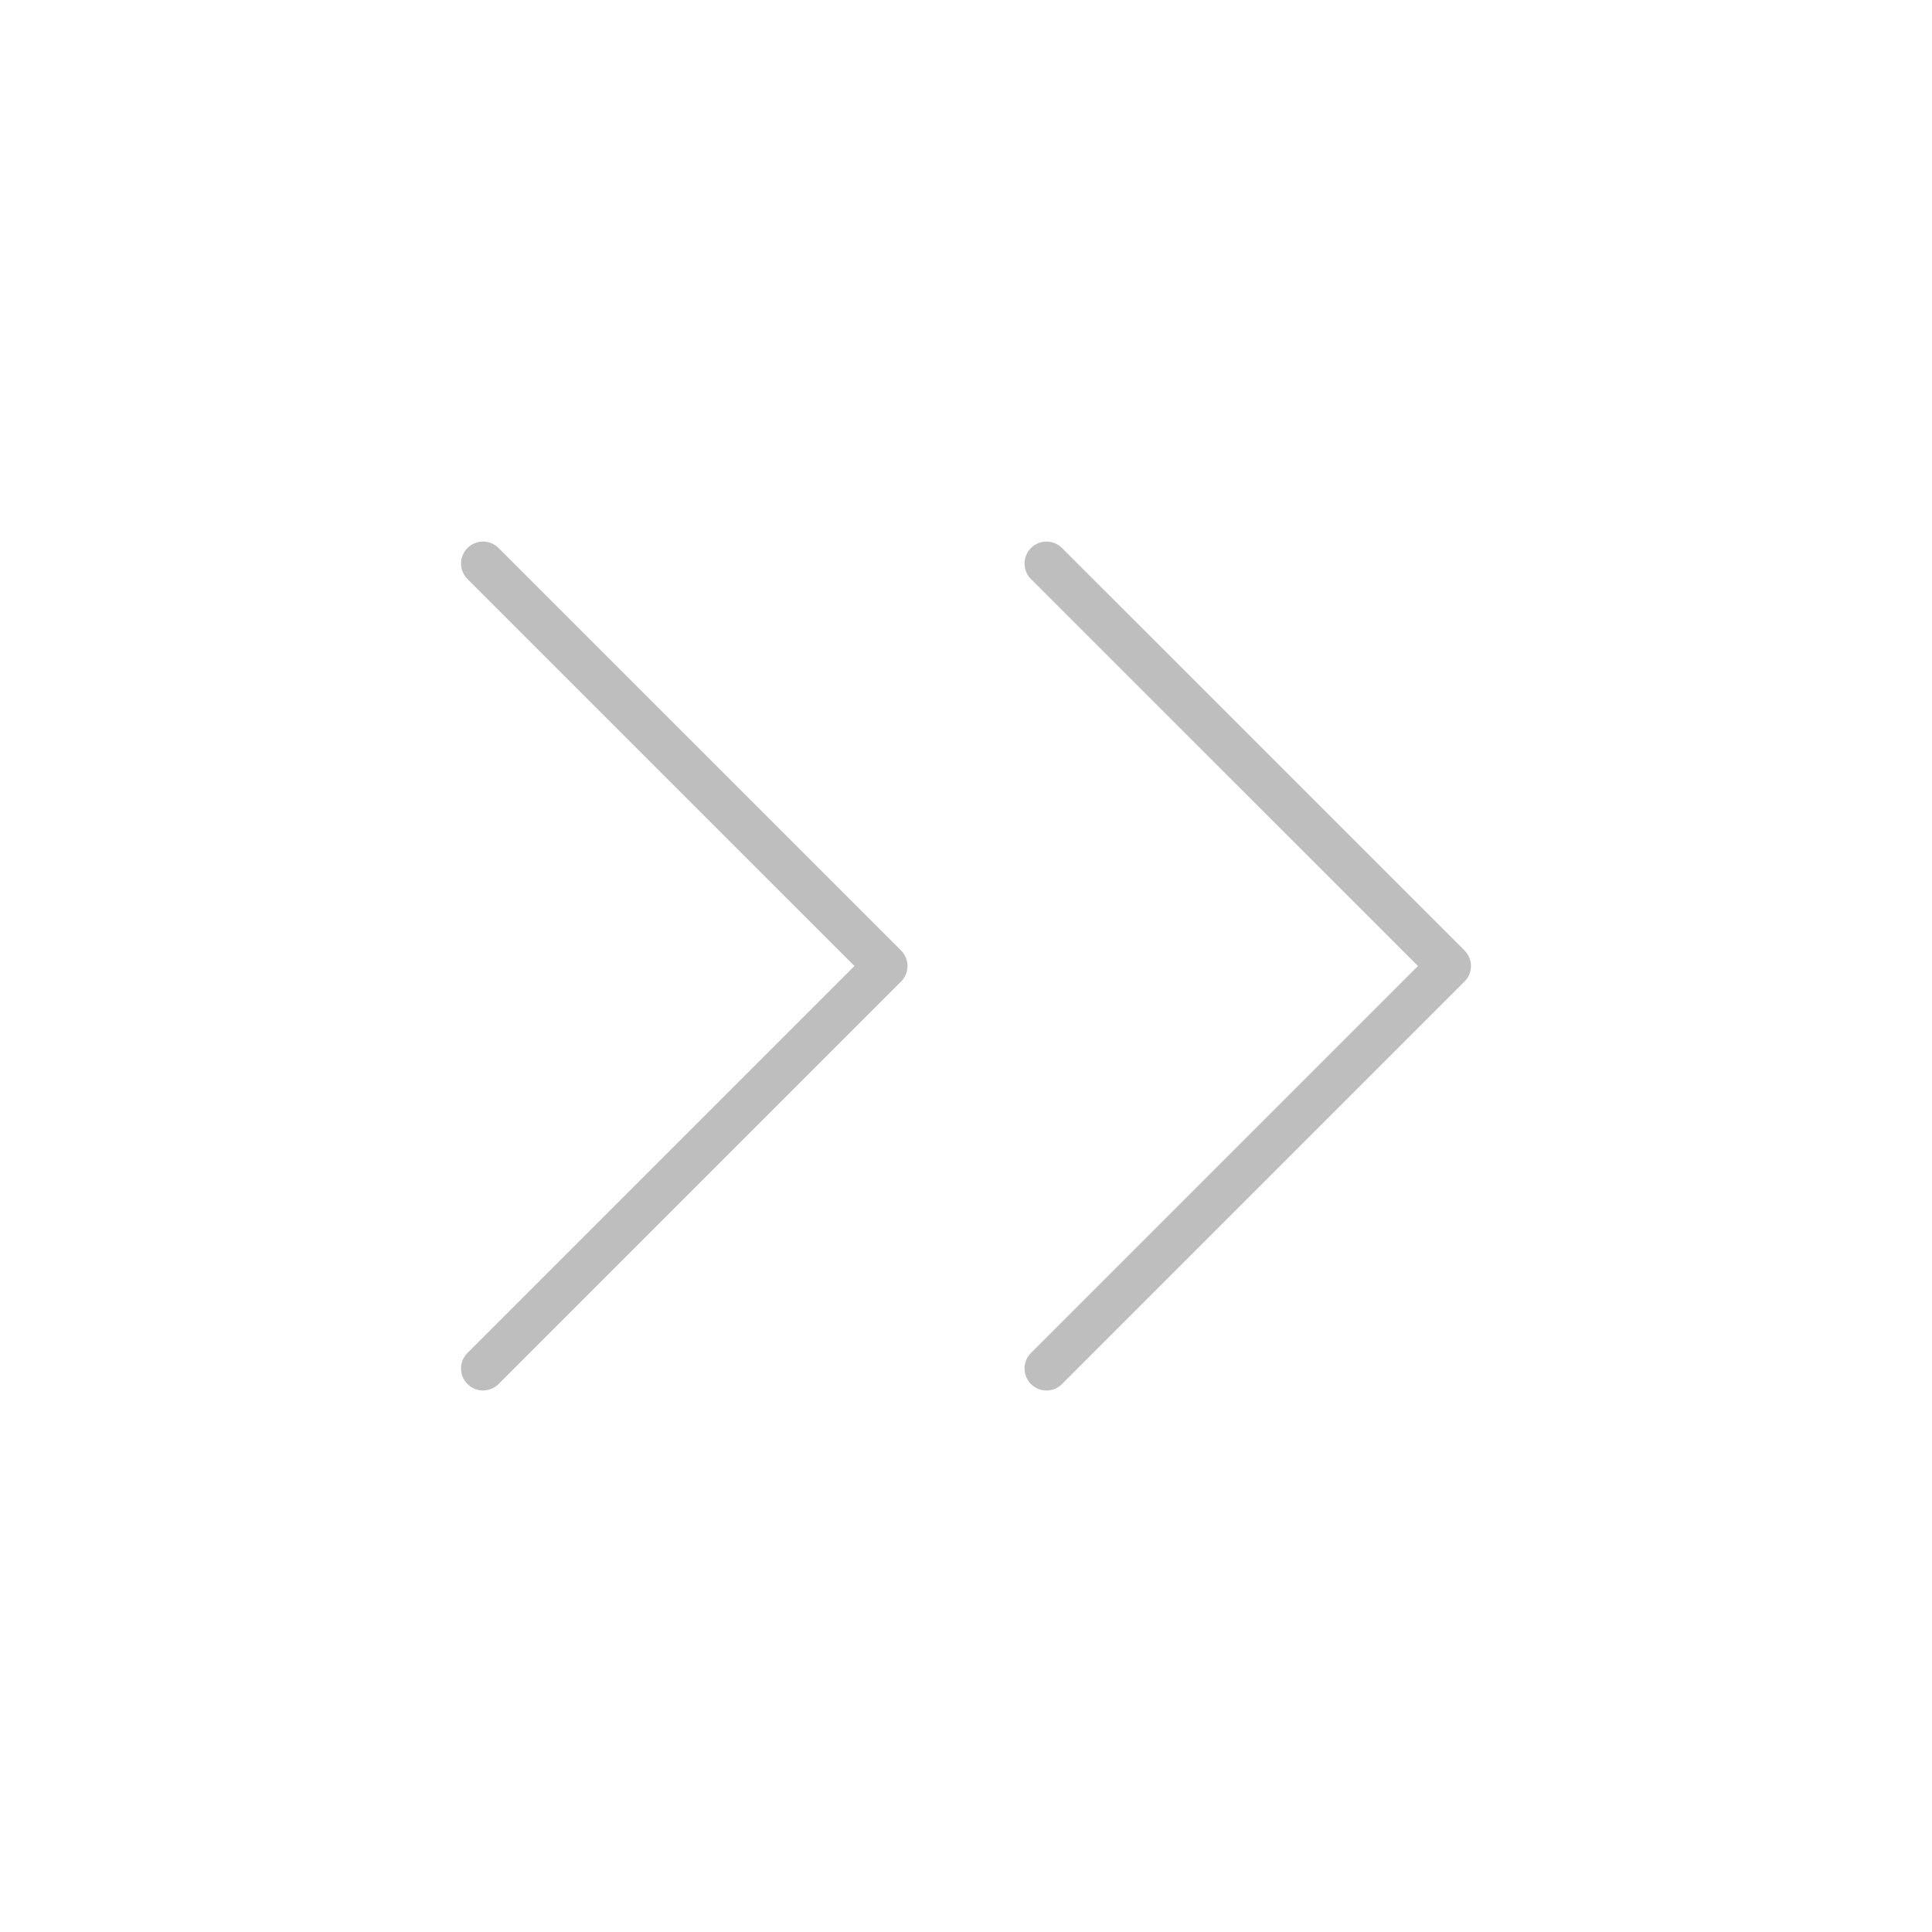
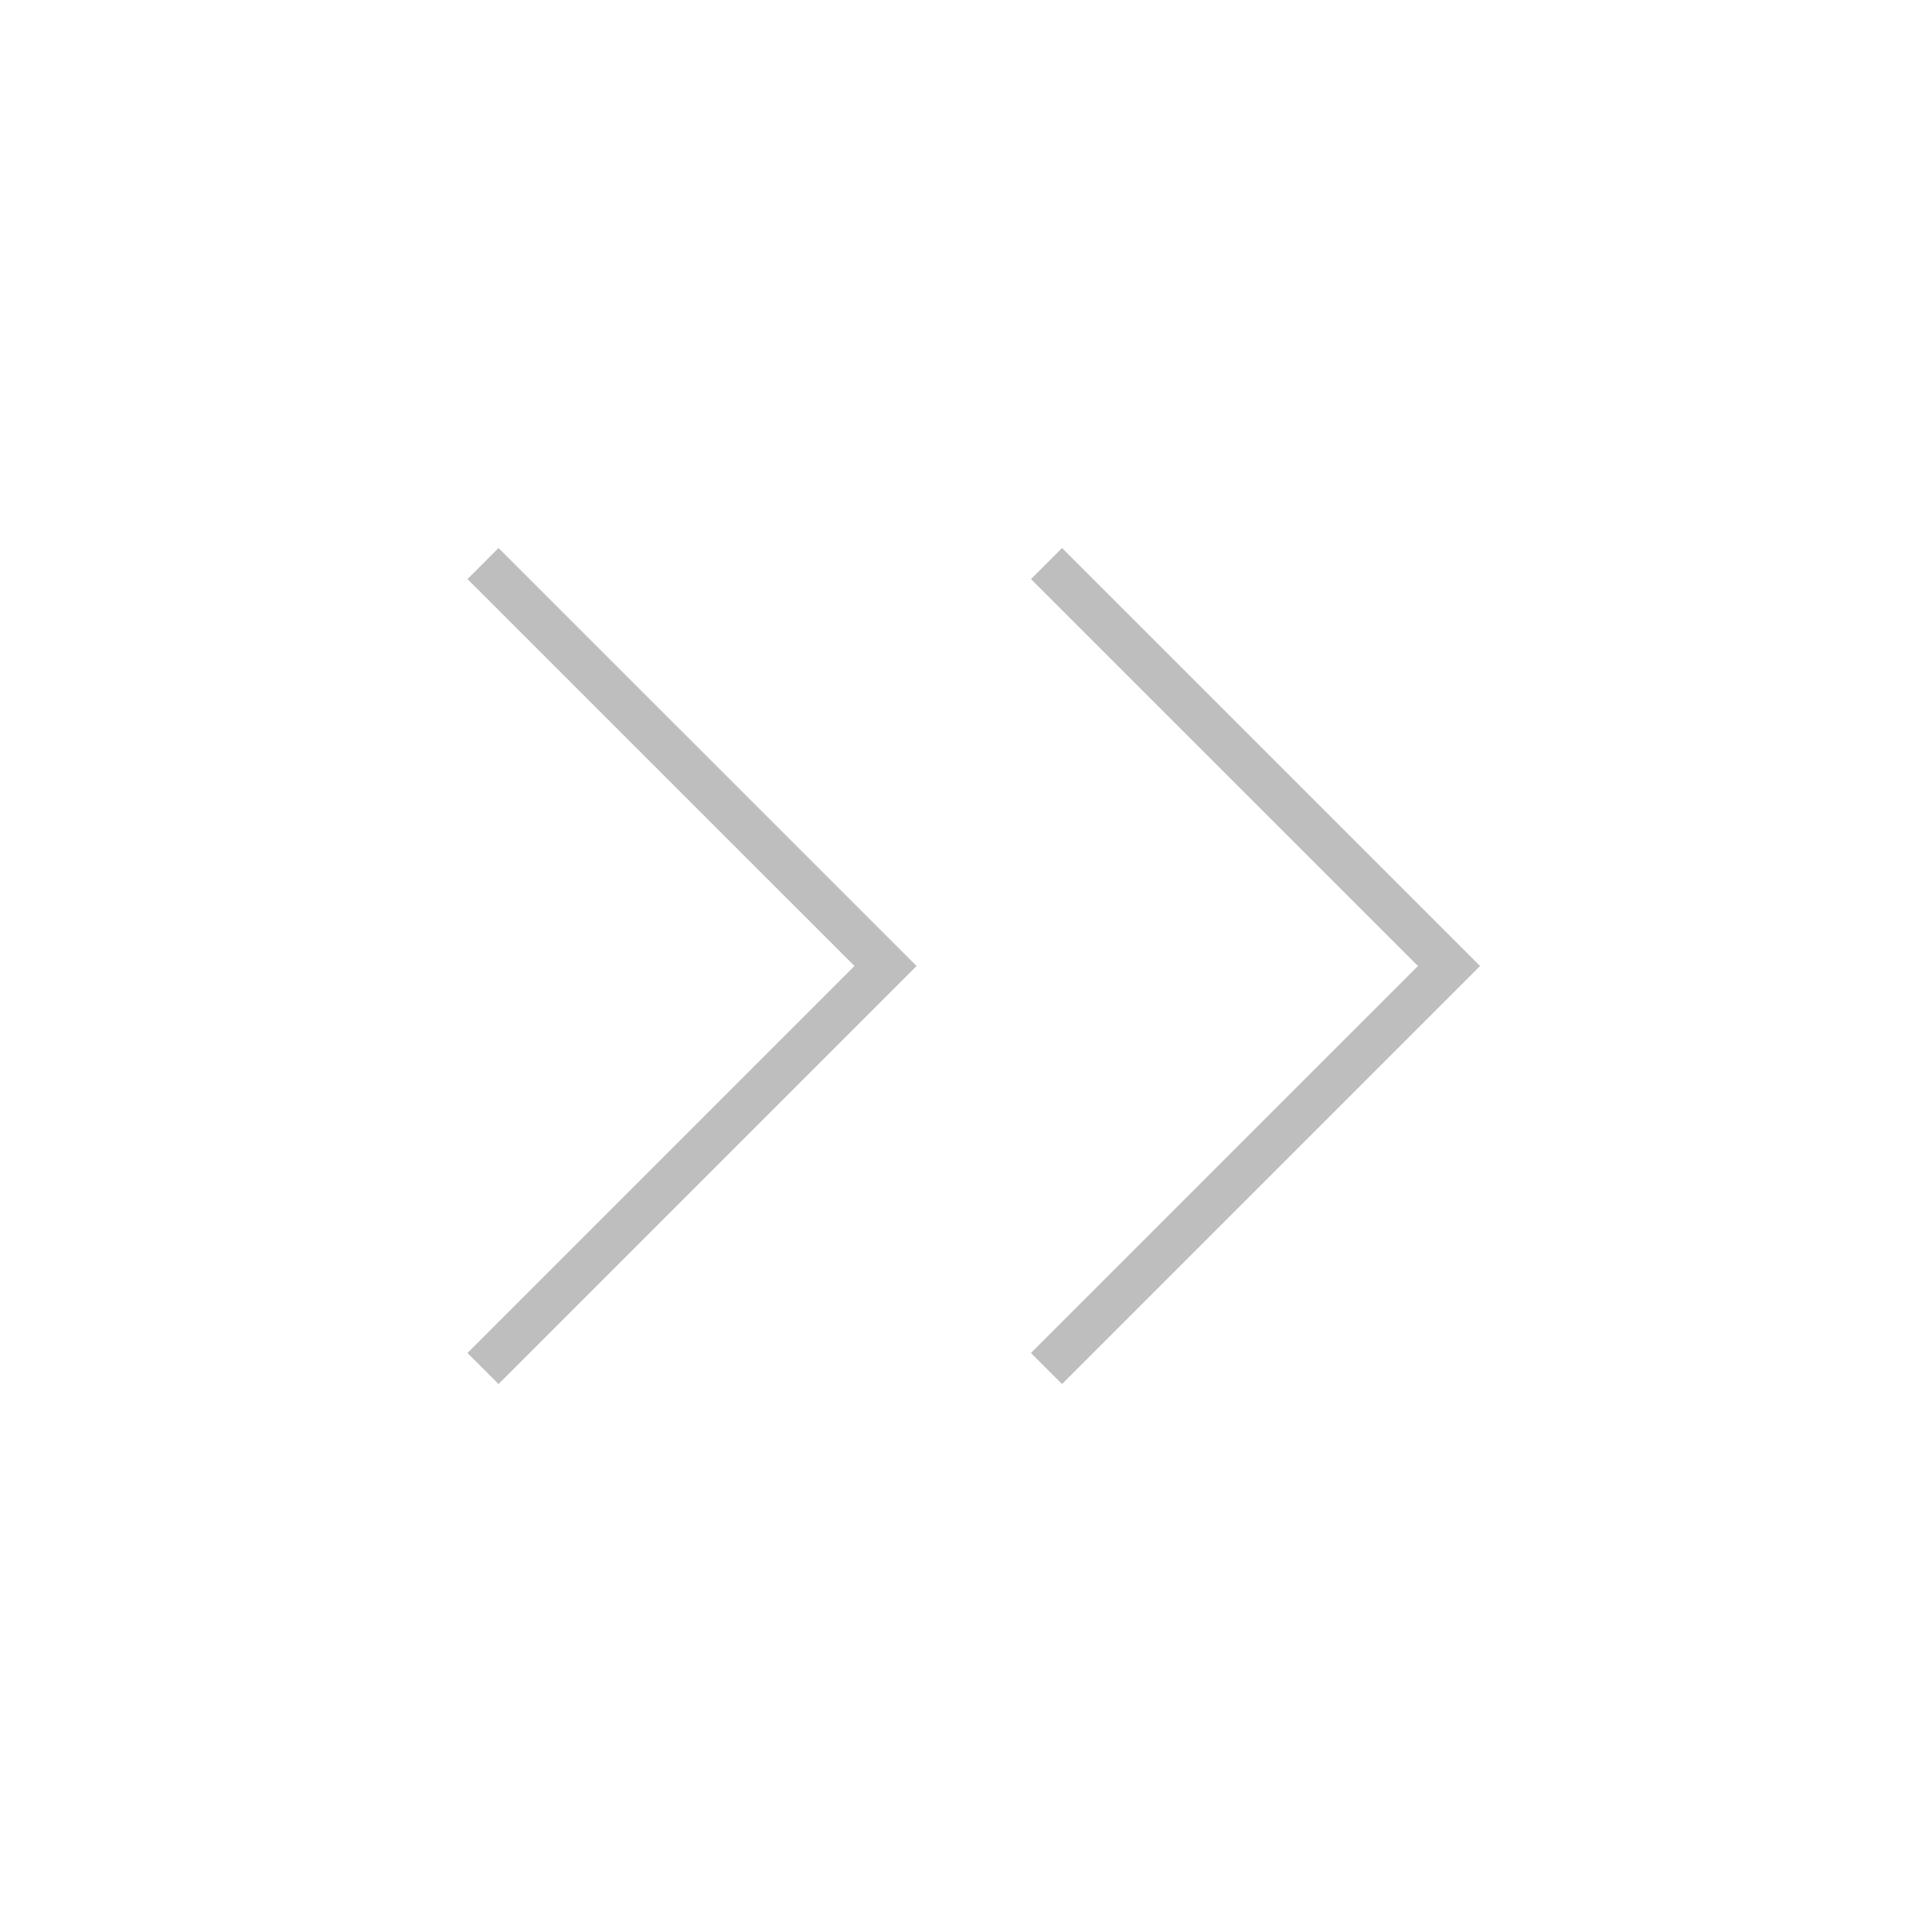
<svg xmlns="http://www.w3.org/2000/svg" width="44" height="44" viewBox="0 0 44 44" fill="none">
-   <path d="M23.833 31.167L33 22L23.833 12.834" stroke="#BEBEBE" strokeWidth="4" stroke-linecap="round" stroke-linejoin="round" />
-   <path d="M11 31.167L20.167 22L11 12.834" stroke="#BEBEBE" strokeWidth="4" stroke-linecap="round" stroke-linejoin="round" />
+   <path d="M23.833 31.167L33 22L23.833 12.834" stroke="#BEBEBE" strokeWidth="4" strokeLinecap="round" strokeLinejoin="round" />
+   <path d="M11 31.167L20.167 22L11 12.834" stroke="#BEBEBE" strokeWidth="4" strokeLinecap="round" strokeLinejoin="round" />
</svg>
